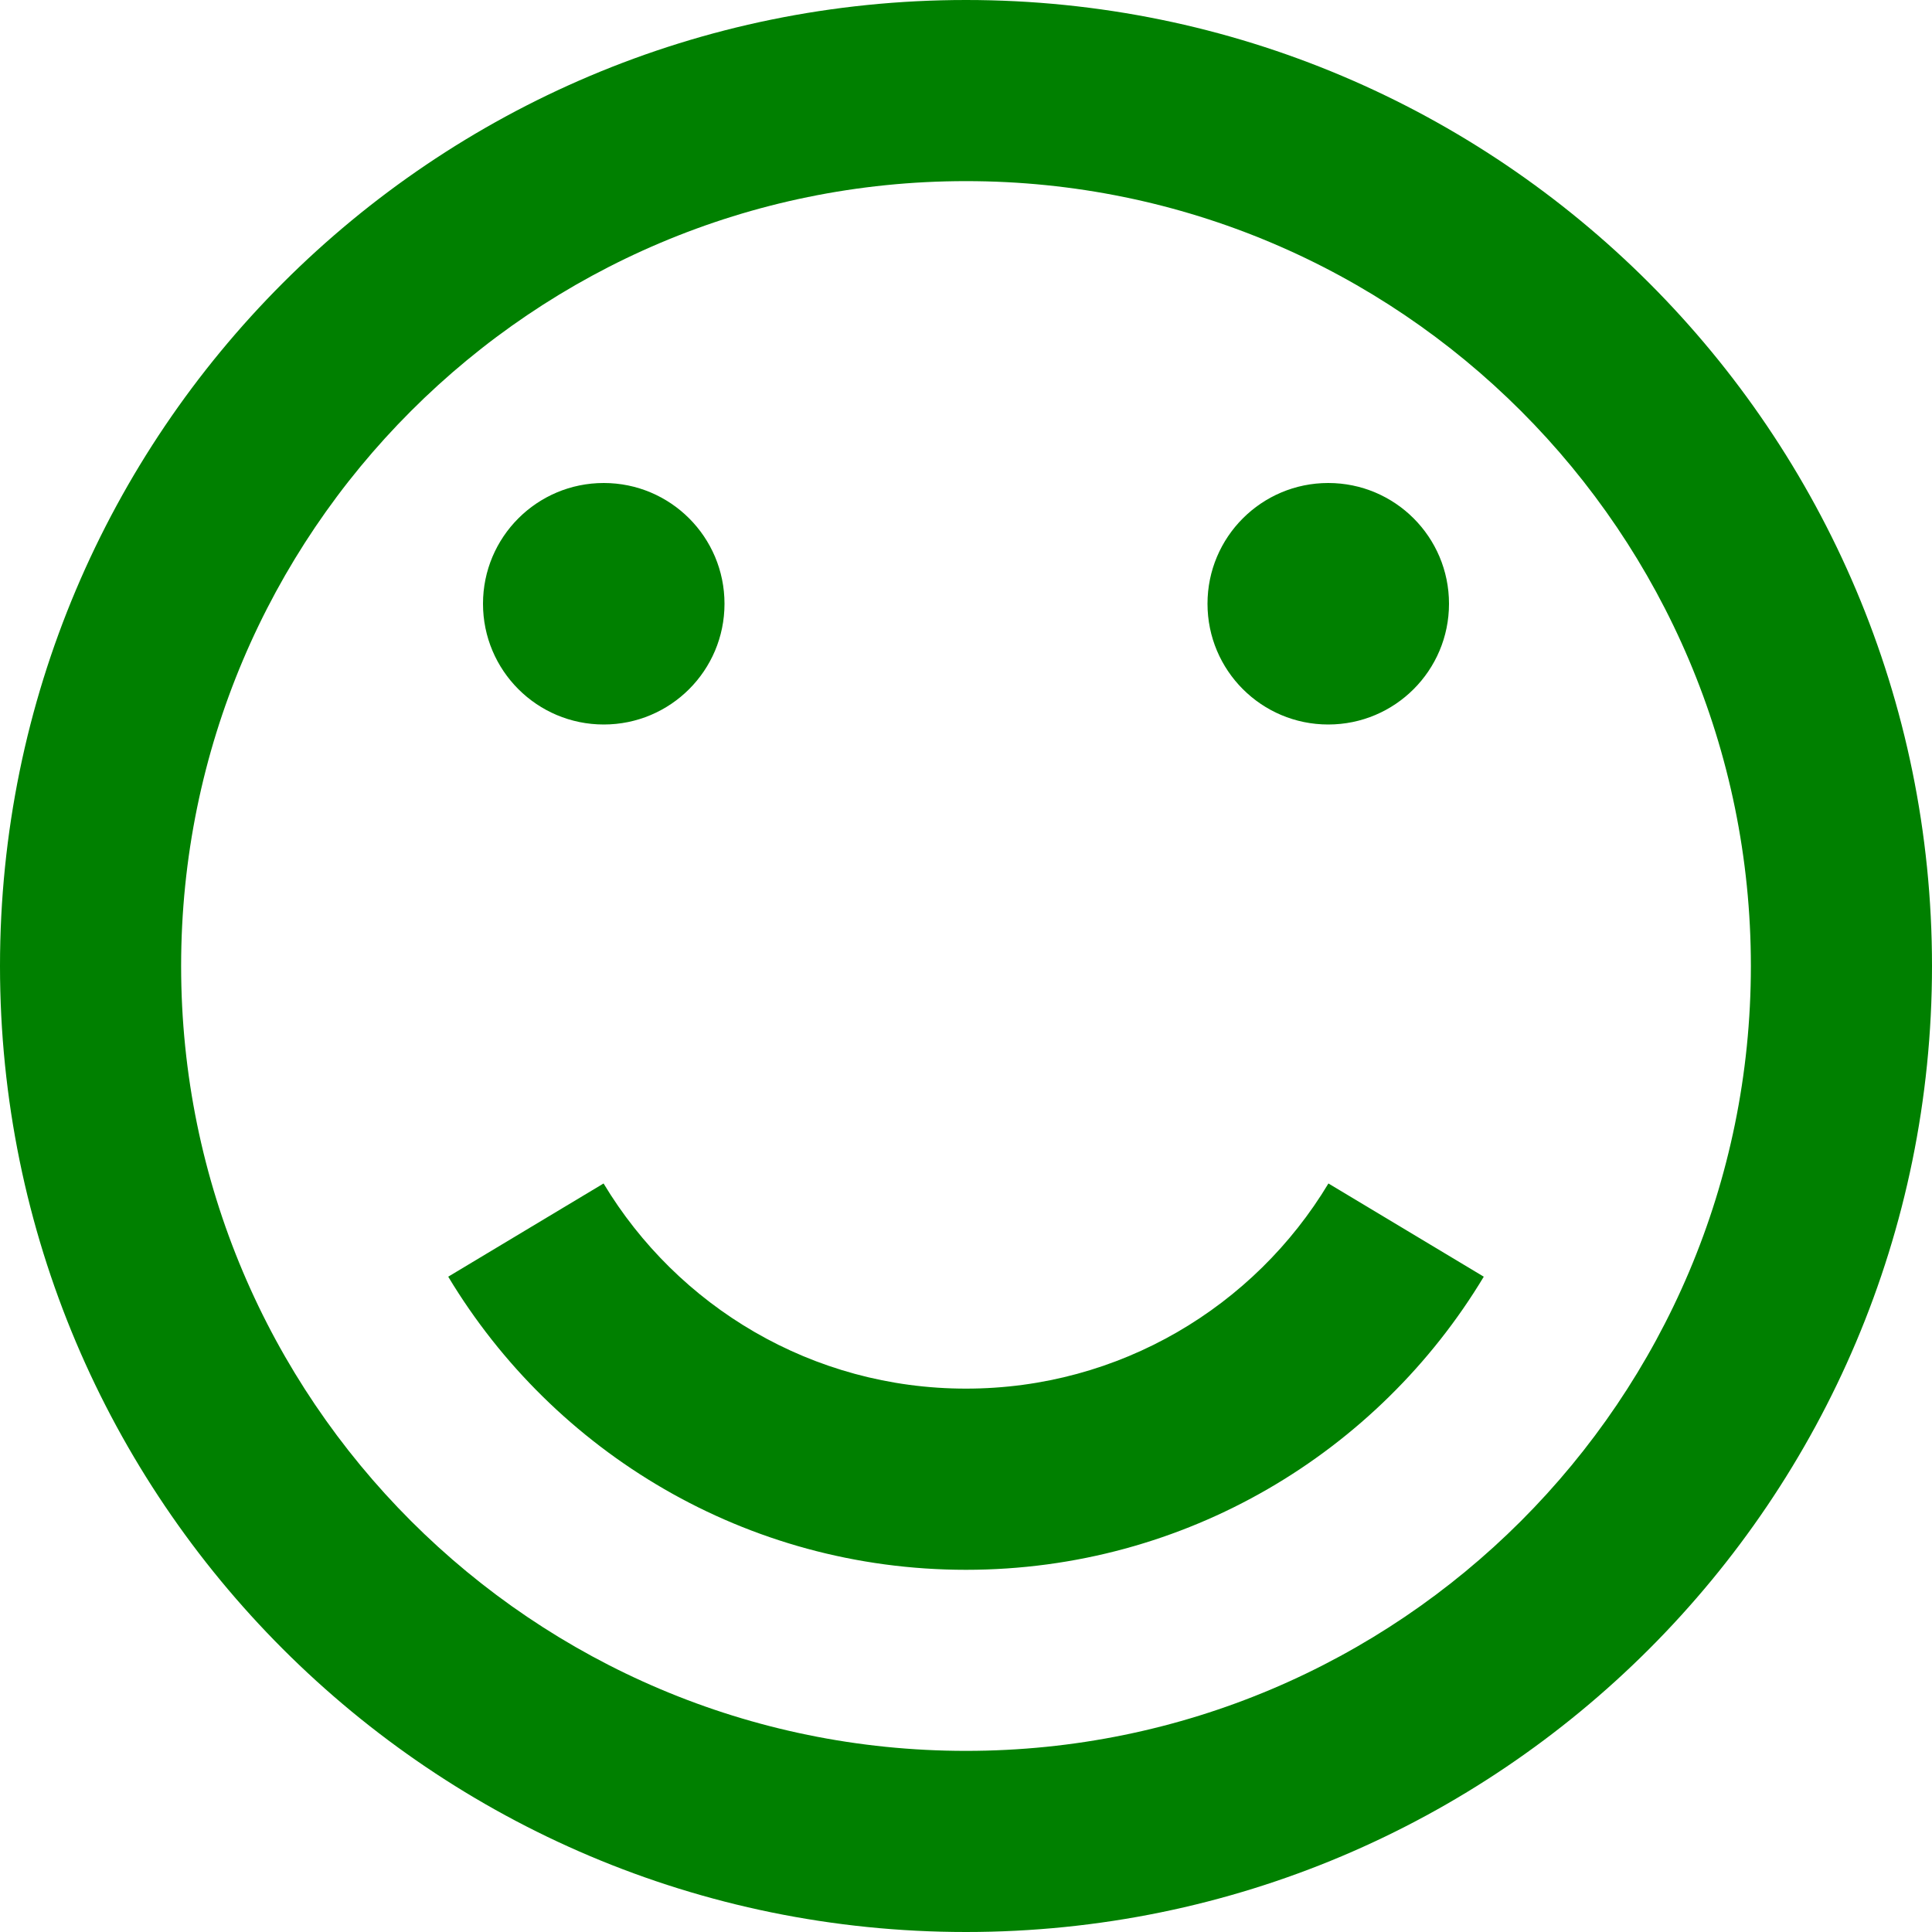
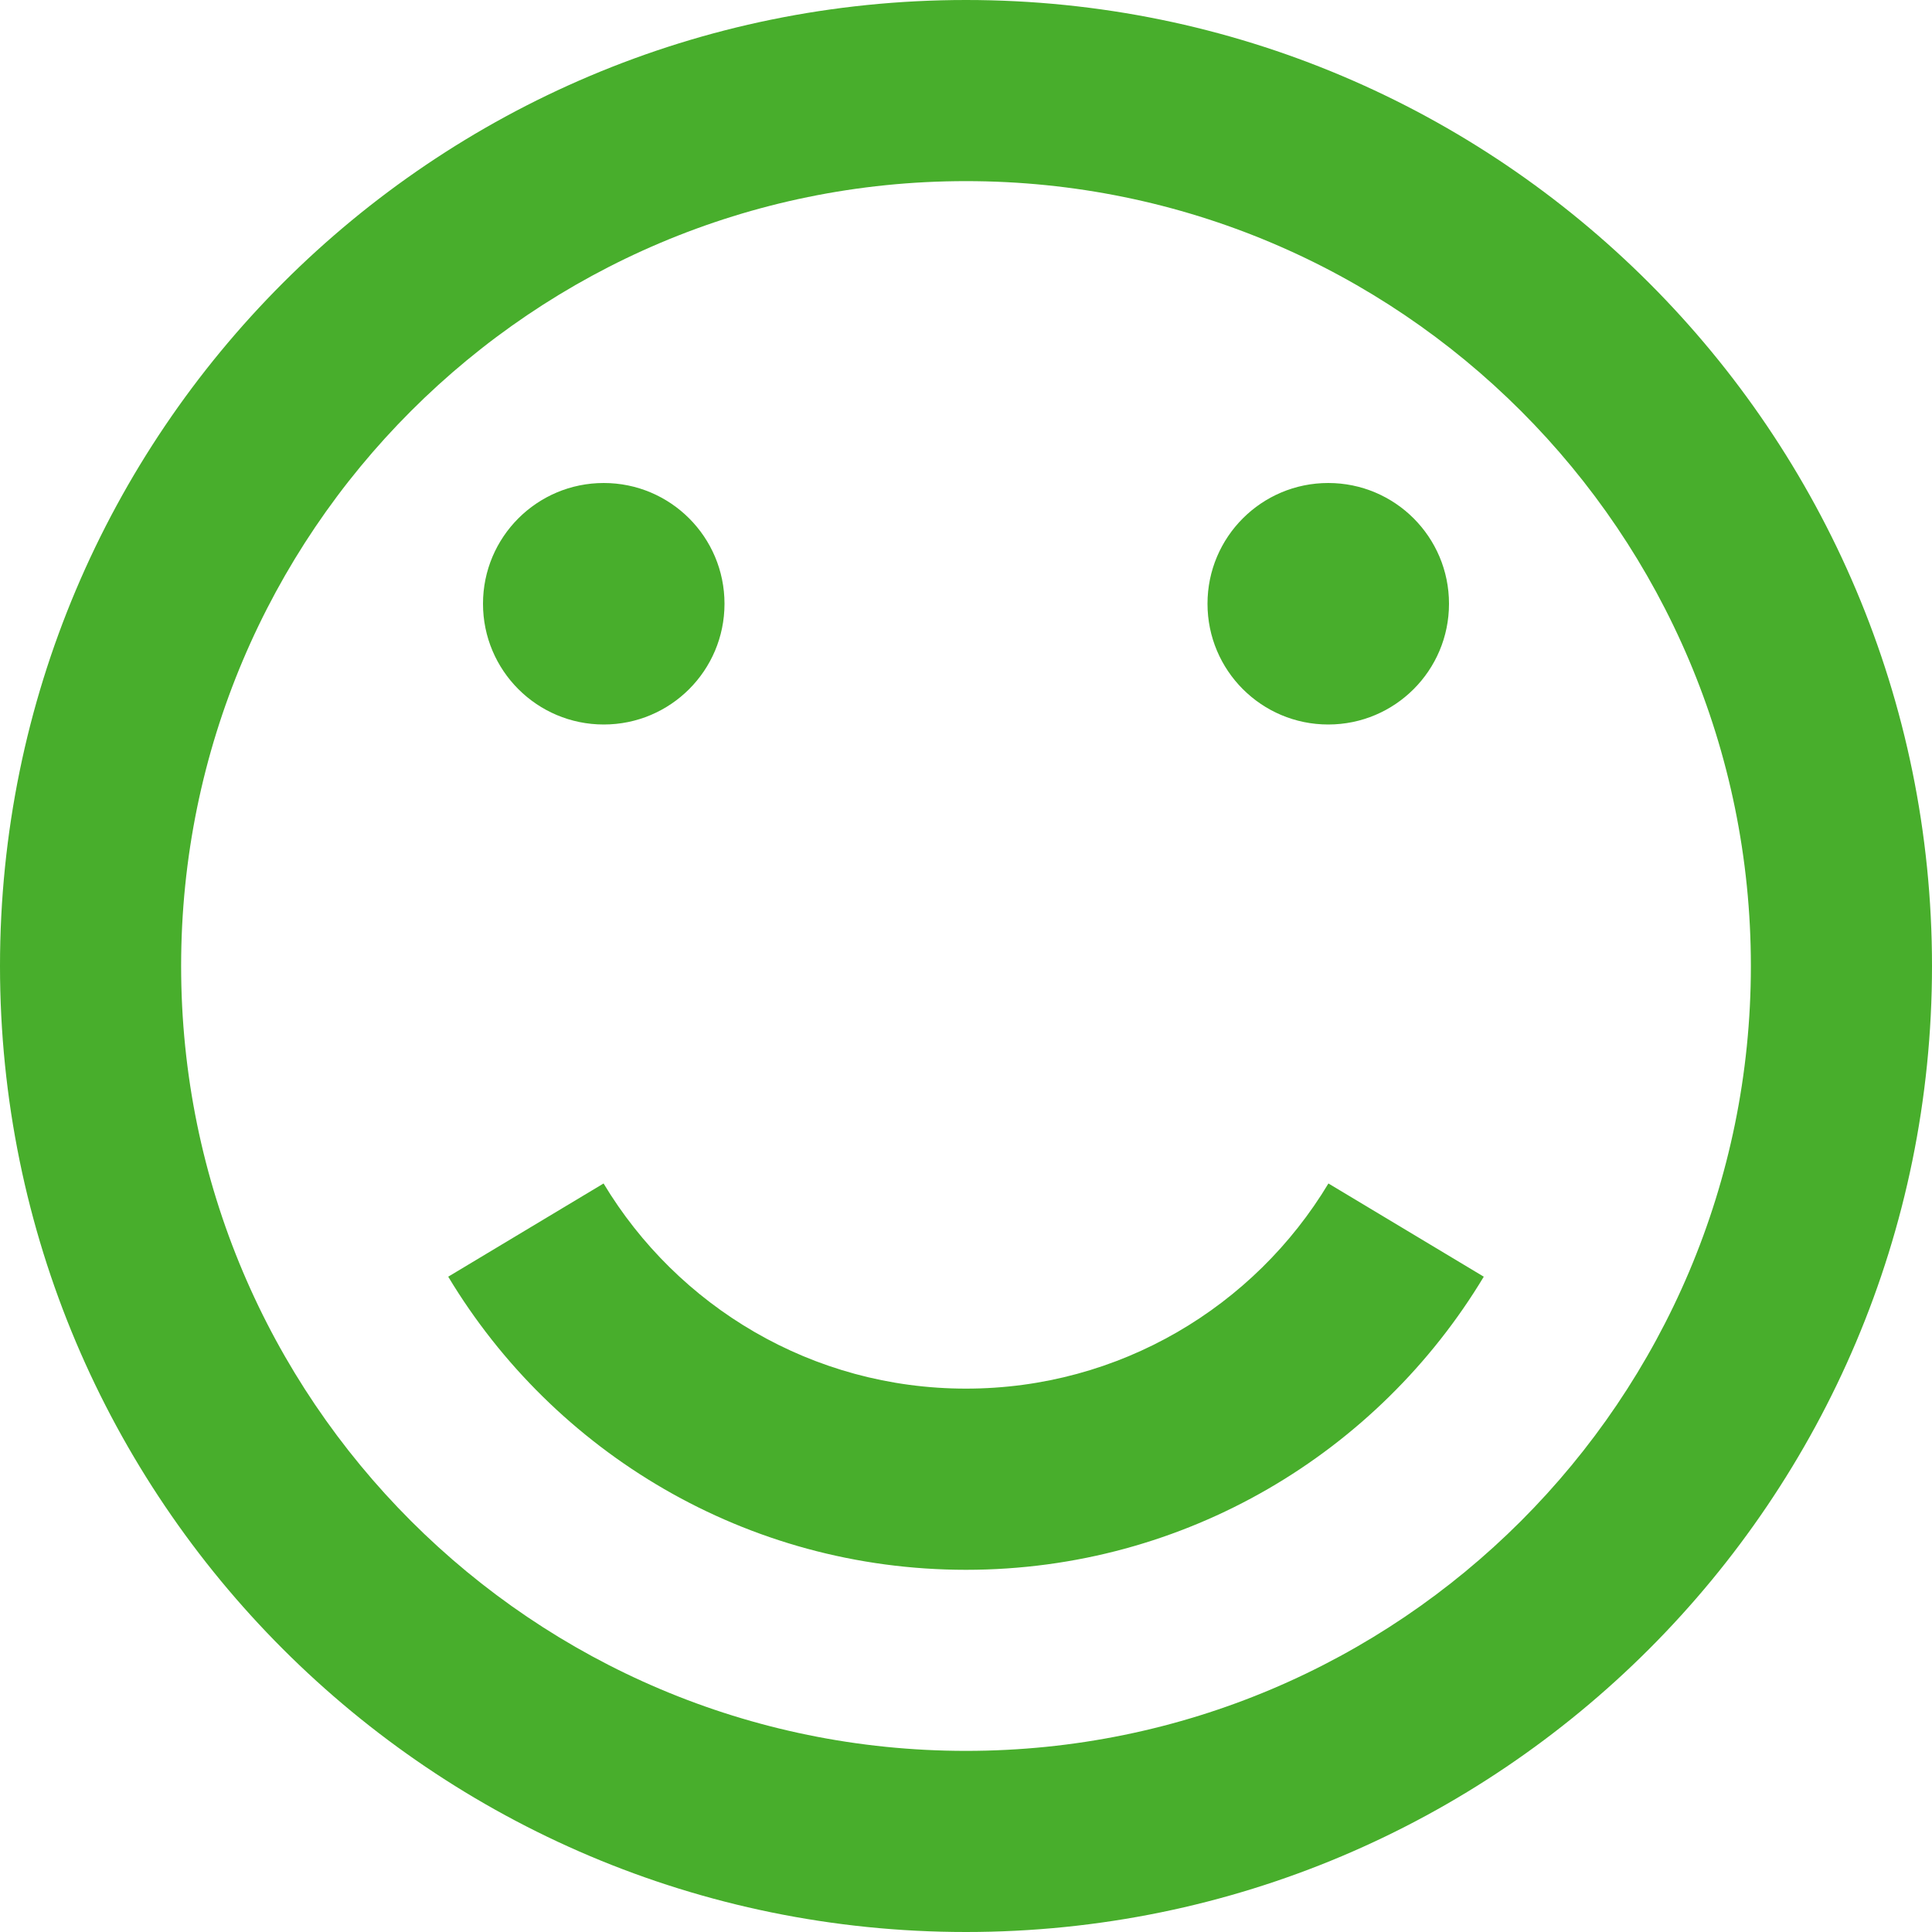
<svg xmlns="http://www.w3.org/2000/svg" version="1.1" width="32" height="32" viewBox="0 0 32 32">
-   <path fill="#008000" d="M16 32c8.837 0 16-7.163 16-16s-7.163-16-16-16-16 7.163-16 16 7.163 16 16 16zM16 3c7.18 0 13 5.82 13 13s-5.82 13-13 13-13-5.82-13-13 5.82-13 13-13zM8 10c0-1.105 0.895-2 2-2s2 0.895 2 2c0 1.105-0.895 2-2 2s-2-0.895-2-2zM20 10c0-1.105 0.895-2 2-2s2 0.895 2 2c0 1.105-0.895 2-2 2s-2-0.895-2-2zM22.003 19.602l2.573 1.544c-1.749 2.908-4.935 4.855-8.576 4.855s-6.827-1.946-8.576-4.855l2.573-1.544c1.224 2.036 3.454 3.398 6.003 3.398s4.779-1.362 6.003-3.398z" />
+   <path fill="#48AE2C" d="M16 32c8.837 0 16-7.163 16-16s-7.163-16-16-16-16 7.163-16 16 7.163 16 16 16zM16 3c7.18 0 13 5.82 13 13s-5.82 13-13 13-13-5.82-13-13 5.82-13 13-13zM8 10c0-1.105 0.895-2 2-2s2 0.895 2 2c0 1.105-0.895 2-2 2s-2-0.895-2-2zM20 10c0-1.105 0.895-2 2-2s2 0.895 2 2c0 1.105-0.895 2-2 2s-2-0.895-2-2zM22.003 19.602l2.573 1.544c-1.749 2.908-4.935 4.855-8.576 4.855s-6.827-1.946-8.576-4.855l2.573-1.544c1.224 2.036 3.454 3.398 6.003 3.398s4.779-1.362 6.003-3.398z" />
</svg>
